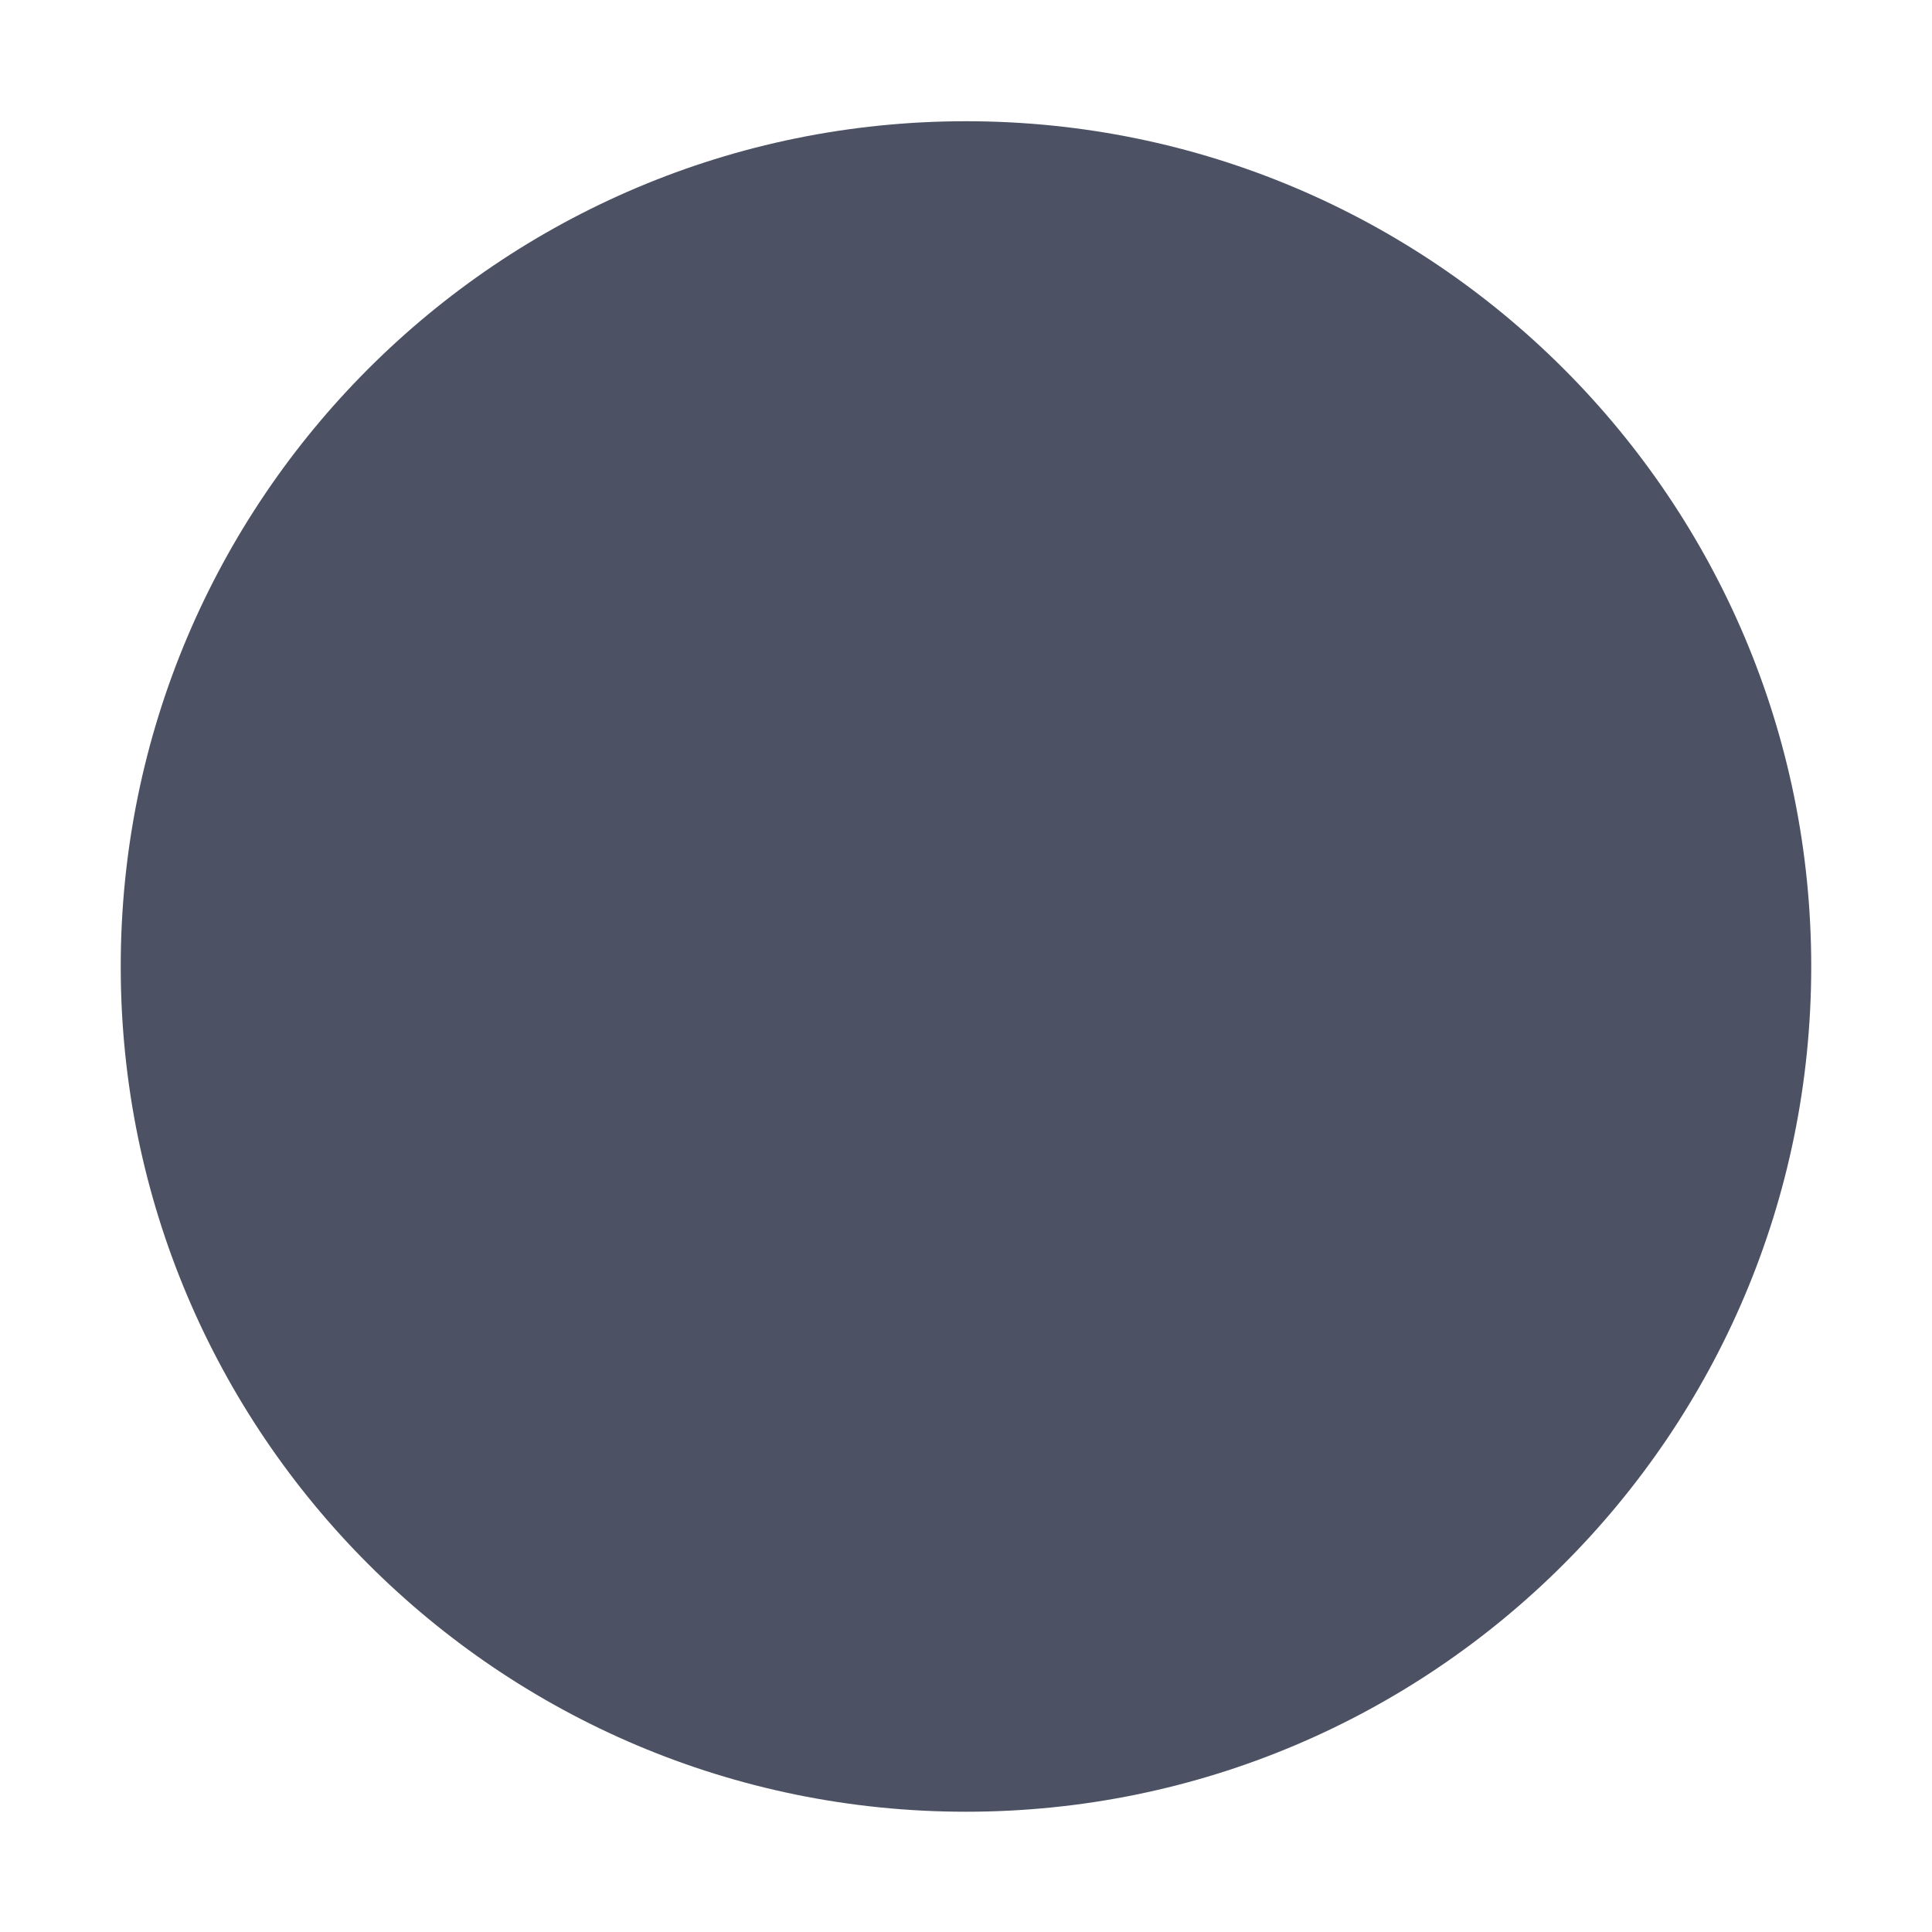
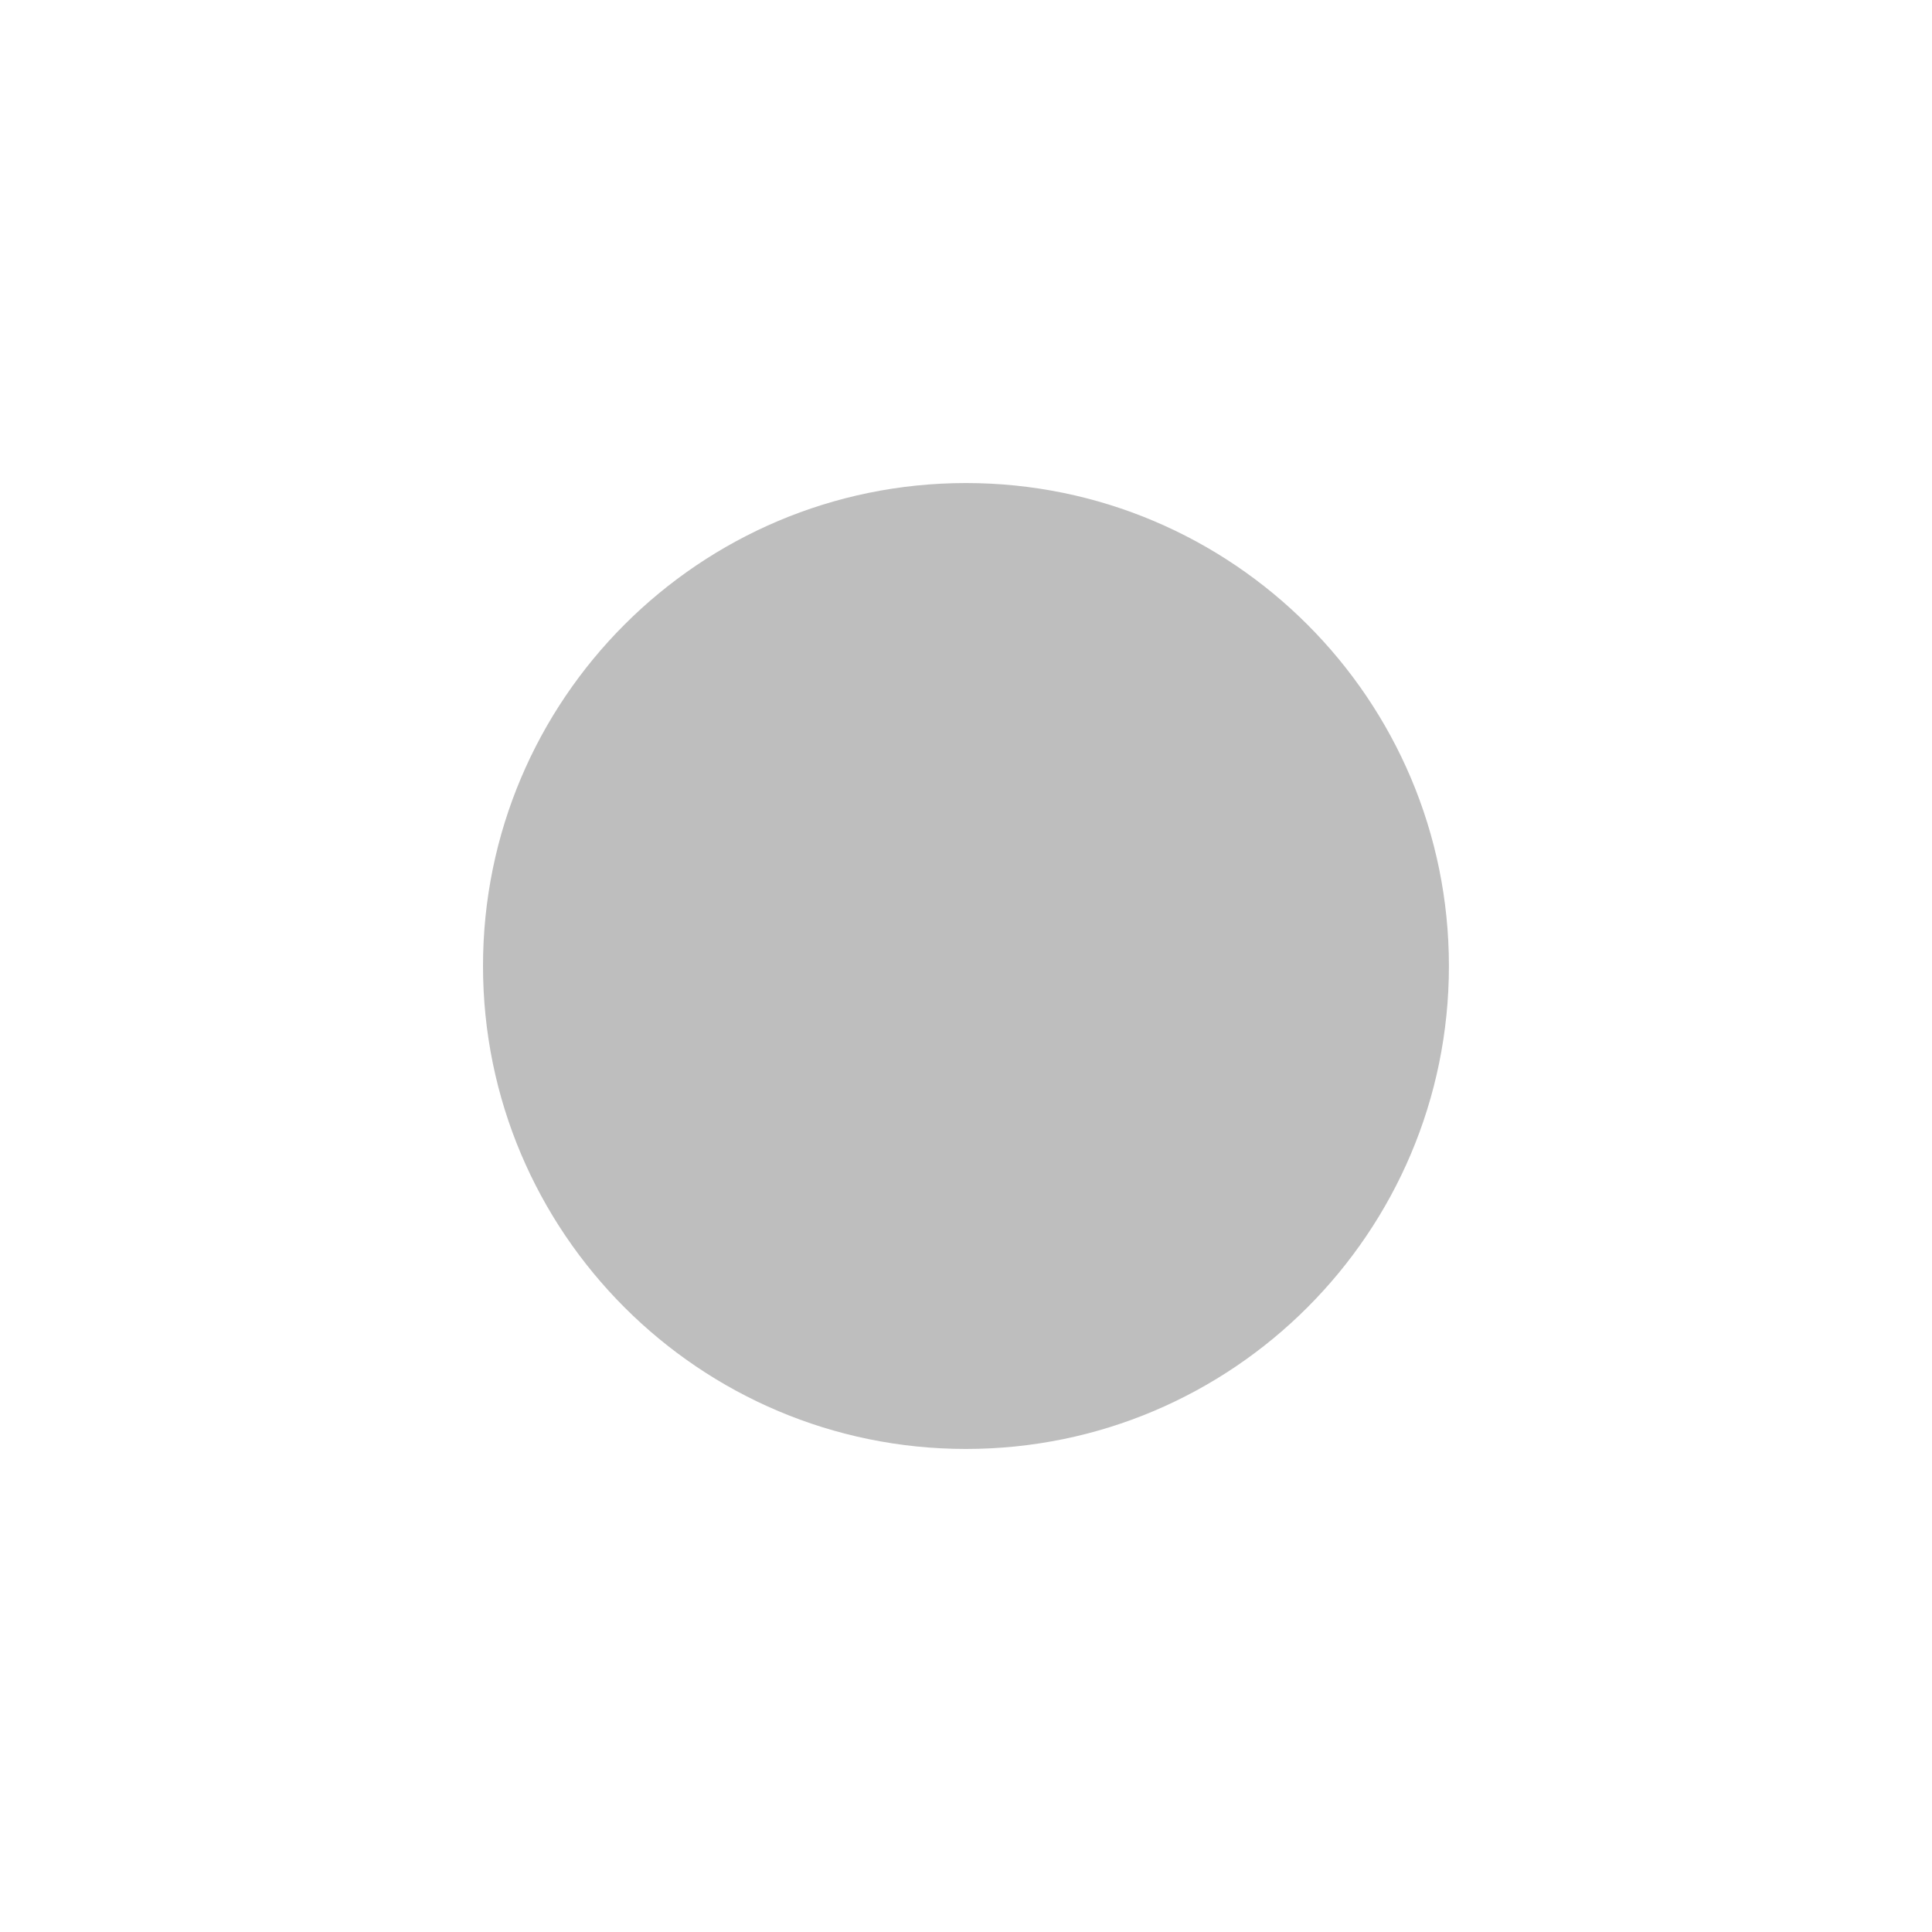
- <svg xmlns="http://www.w3.org/2000/svg" xmlns:ns1="http://www.openswatchbook.org/uri/2009/osb" height="16" id="svg7384" style="enable-background:new" version="1.1" width="16">
+ <svg xmlns="http://www.w3.org/2000/svg" width="16" version="1.1" id="svg7384" height="16">
  <defs id="defs7386">
-     <linearGradient id="linearGradient6882" ns1:paint="solid">
-       <stop id="stop6884" offset="0" style="stop-color:#555555;stop-opacity:1;" />
-     </linearGradient>
-     <linearGradient id="linearGradient5606" ns1:paint="solid">
-       <stop id="stop5608" offset="0" style="stop-color:#000000;stop-opacity:1;" />
-     </linearGradient>
-     <filter id="filter7554" style="color-interpolation-filters:sRGB">
-       <feBlend id="feBlend7556" in2="BackgroundImage" mode="darken" />
+     <filter id="filter7554" color-interpolation-filters="sRGB">
+       <feBlend mode="darken" in2="BackgroundImage" id="feBlend7556" />
+     </filter>
+     <filter id="filter7554-7" color-interpolation-filters="sRGB">
+       <feBlend mode="darken" in2="BackgroundImage" id="feBlend7556-6" />
    </filter>
  </defs>
-   <g id="layer9" style="display:inline" transform="translate(-625.0002,435)">
-     <path d="m 633,-433.996 c -3.866,0 -7,3.134 -7,7 0,3.866 3.134,7 7,7 3.866,0 7,-3.134 7,-7 0,-3.866 -3.134,-7 -7,-7 z" id="path3034" style="fill:#4c5263;fill-opacity:1;stroke:none" />
+   <g transform="translate(-433.0004,52)" style="display:inline" label="status" id="layer9" />
+   <g transform="translate(-433.0004,52)" style="display:inline" id="layer10" />
+   <g transform="translate(-433.0004,52)" style="display:inline" id="layer13" />
+   <g transform="translate(-433.0004,52)" id="layer14" />
+   <g transform="translate(-433.0004,52)" style="display:inline" id="layer15" />
+   <g transform="translate(-433.0004,52)" style="display:inline" id="g71291" />
+   <g transform="matrix(0.8028163,0,0,0.8028163,-346.0423,43.32392)" style="display:inline" id="layer12">
+     <path style="color:#bebebe;font-style:normal;font-variant:normal;font-weight:normal;font-stretch:normal;font-size:medium;line-height:normal;font-family:'Andale Mono';text-indent:0pt;text-align:start;text-decoration:none;text-decoration-line:none;letter-spacing:normal;word-spacing:normal;text-transform:none;direction:ltr;text-anchor:start;display:inline;overflow:visible;visibility:visible;fill:#bebebe;fill-opacity:1;fill-rule:nonzero;stroke:none;stroke-width:1.781;marker:none" id="path4646-0" d="m 441,-48.982 c -2.75,0 -4.982,2.233 -4.982,4.982 0,2.75 2.233,4.982 4.982,4.982 2.75,0 4.982,-2.233 4.982,-4.982 0,-2.75 -2.233,-4.982 -4.982,-4.982 z" />
  </g>
-   <g id="layer10" style="display:inline;filter:url(#filter7554)" transform="translate(-625.0002,435)" />
-   <g id="layer1" style="display:inline" transform="translate(-384,-182)" />
-   <g id="layer14" style="display:inline" transform="translate(-625.0002,435)" />
-   <g id="layer15" style="display:inline" transform="translate(-625.0002,435)" />
-   <g id="g71291" style="display:inline" transform="translate(-625.0002,435)" />
-   <g id="layer2" style="display:inline" transform="translate(-384,-32)" />
-   <g id="layer3" transform="translate(-384,-292)" />
-   <g id="layer12" style="display:inline" transform="translate(-625.0002,435)" />
</svg>
